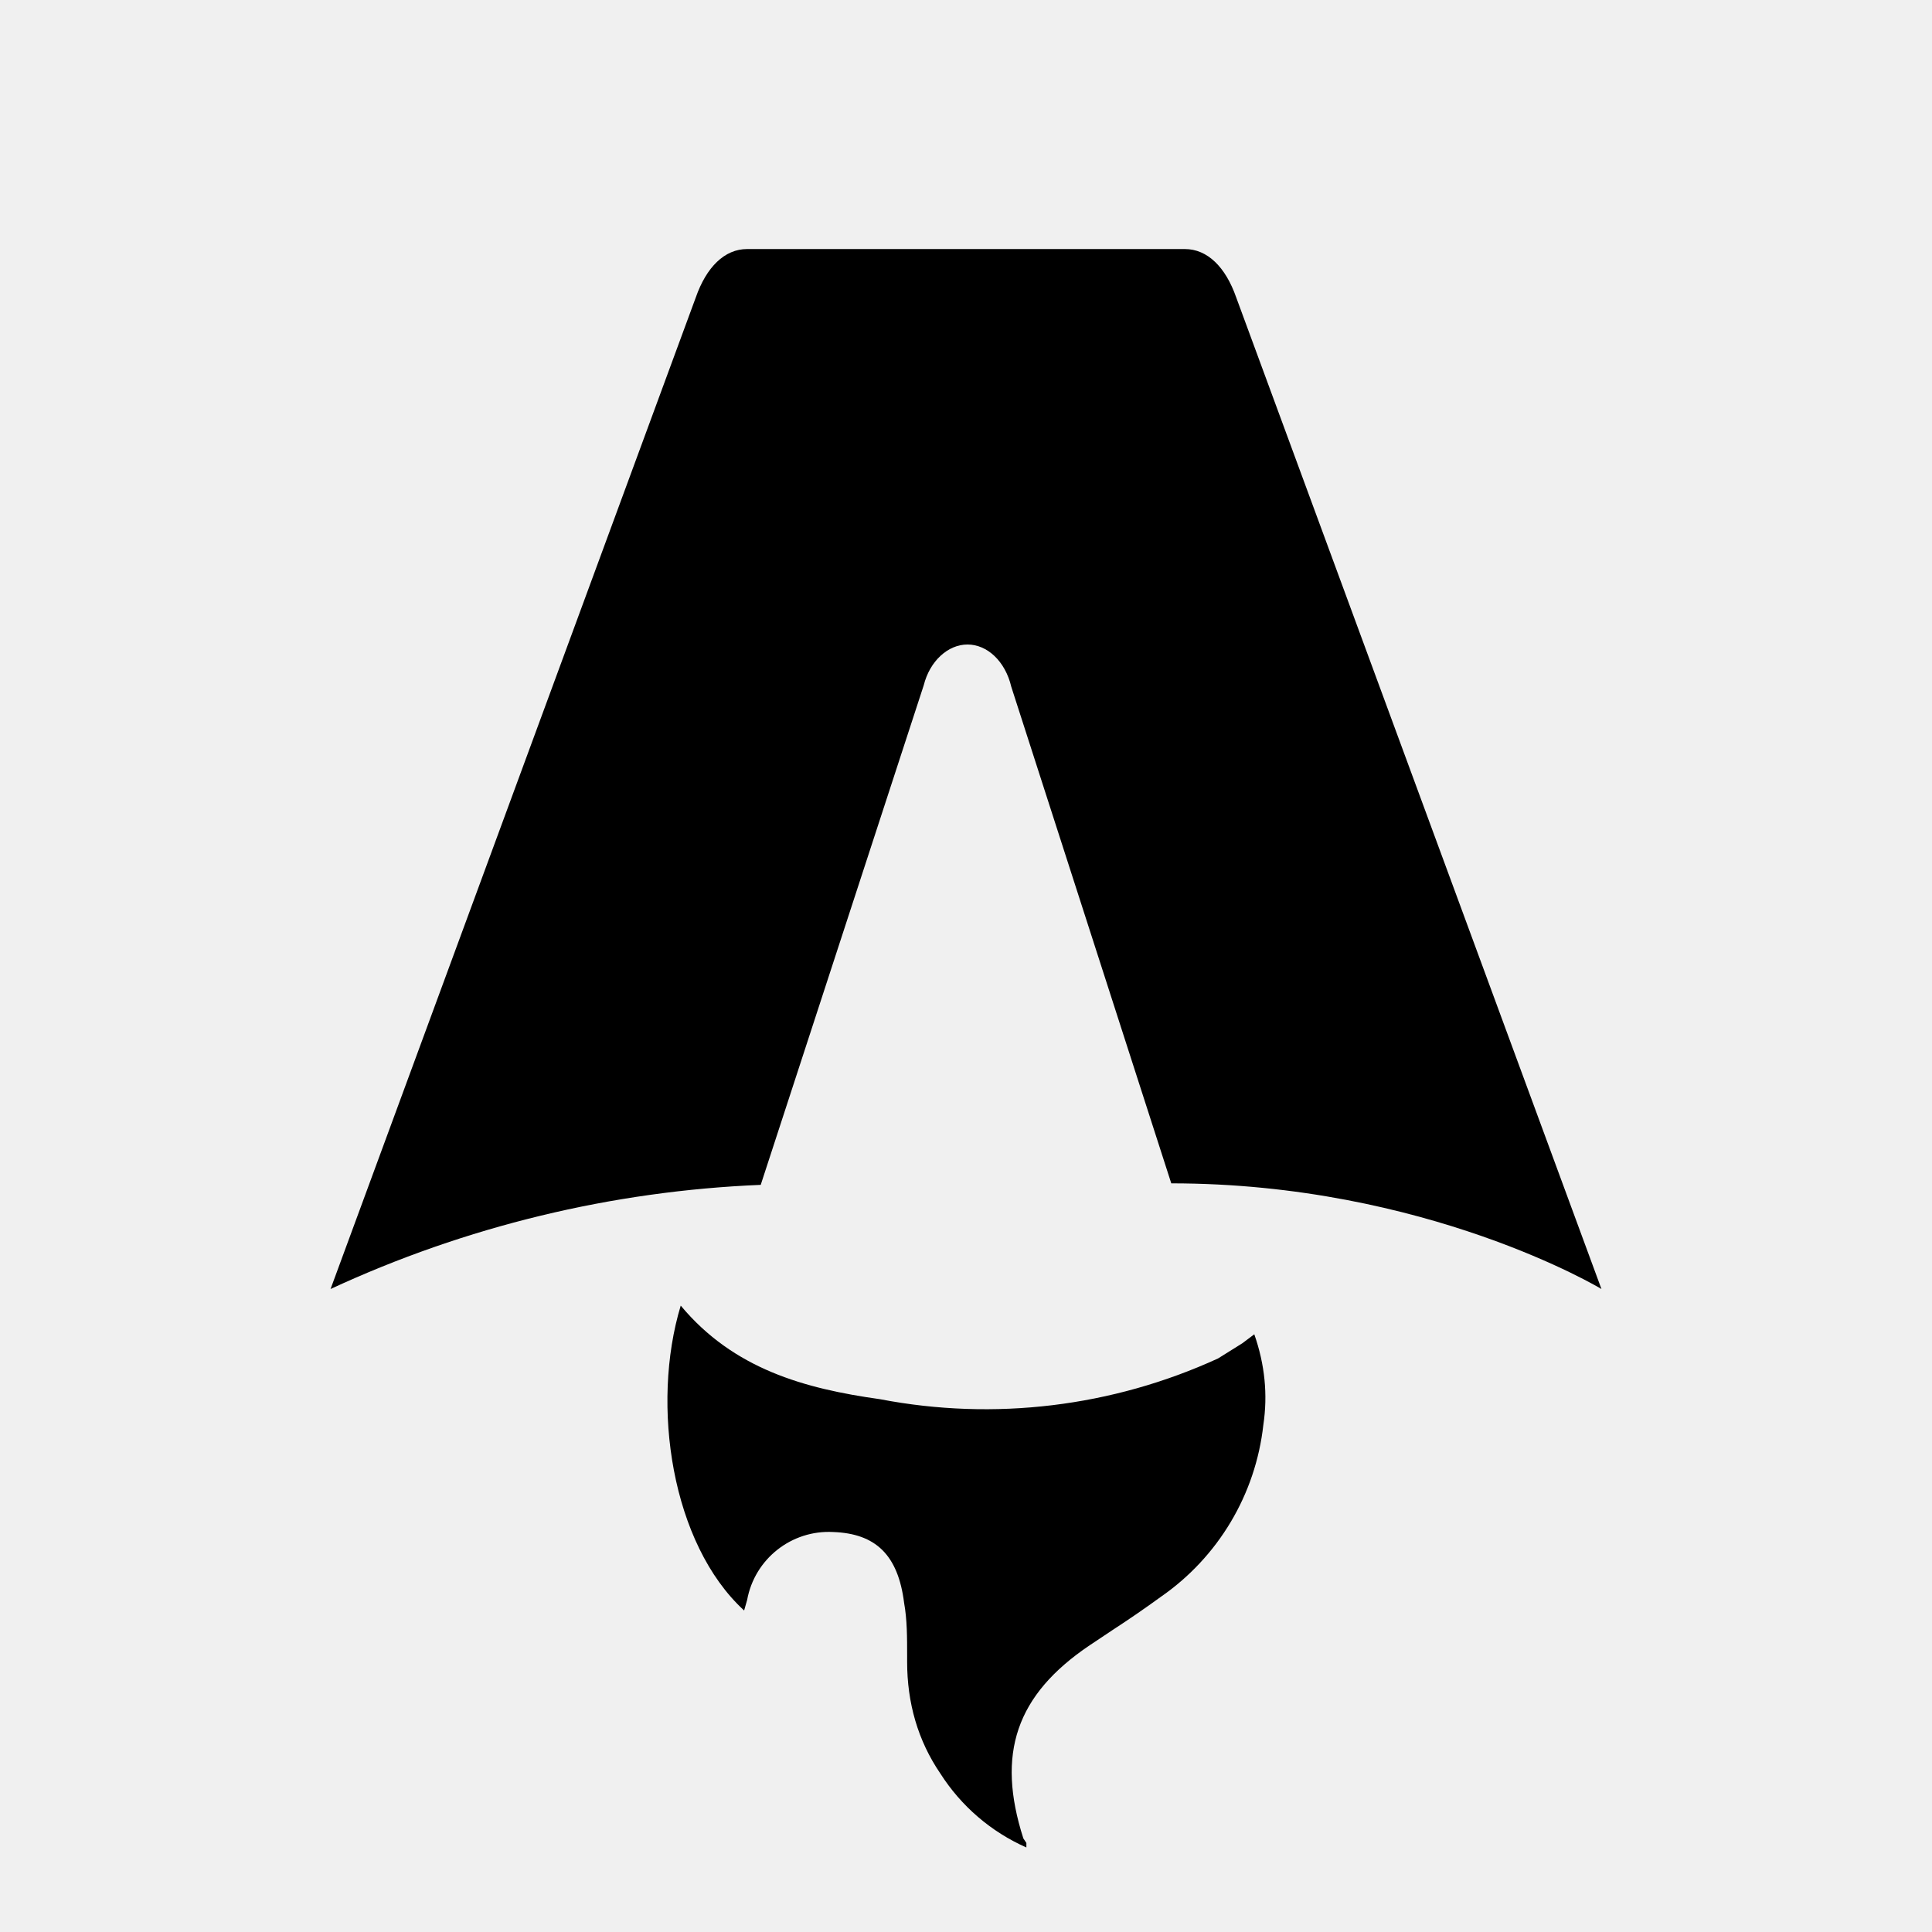
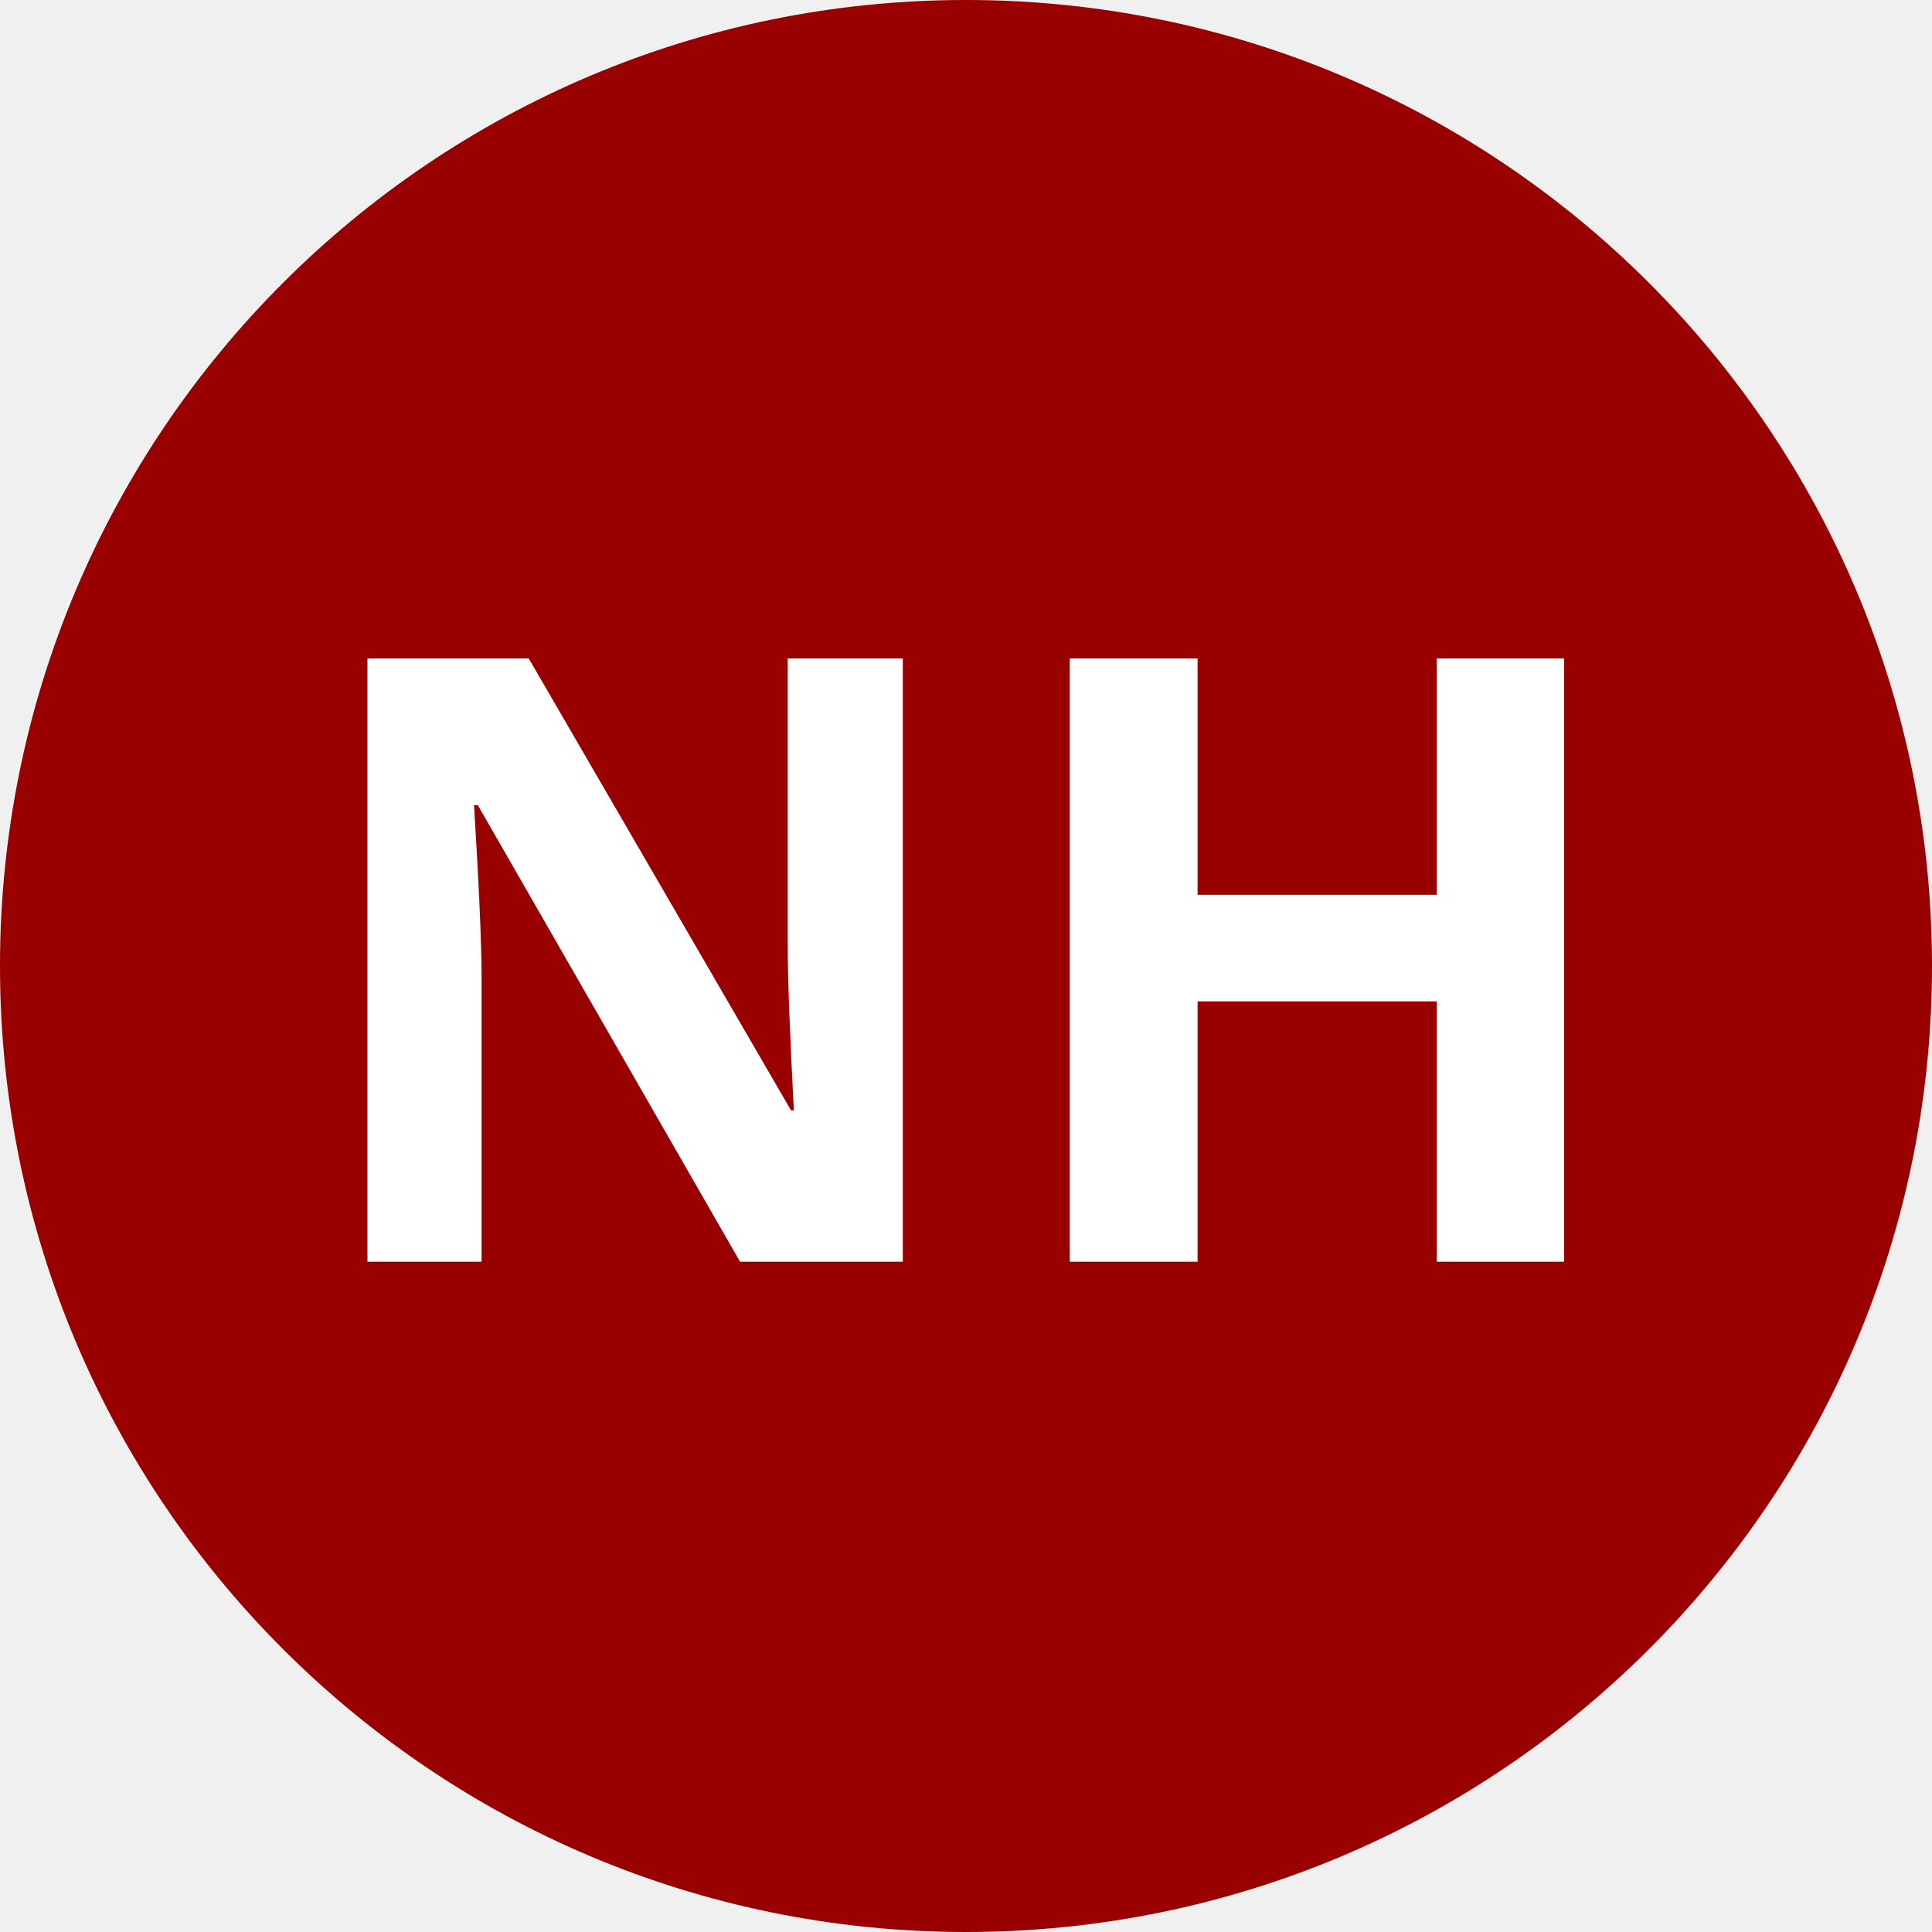
- <svg xmlns="http://www.w3.org/2000/svg" fill="none" viewBox="0 0 128 128">
-   <path d="M50.4 78.5a75.1 75.1 0 0 0-28.5 6.9l24.2-65.7c.7-2 1.9-3.2 3.4-3.2h29c1.5 0 2.7 1.2 3.4 3.2l24.2 65.7s-11.6-7-28.5-7L67 45.5c-.4-1.7-1.6-2.8-2.9-2.8-1.3 0-2.5 1.1-2.9 2.7L50.4 78.5Zm-1.1 28.2Zm-4.2-20.2c-2 6.6-.6 15.8 4.2 20.2a17.5 17.5 0 0 1 .2-.7 5.5 5.5 0 0 1 5.7-4.5c2.8.1 4.3 1.5 4.7 4.7.2 1.1.2 2.3.2 3.5v.4c0 2.7.7 5.2 2.2 7.4a13 13 0 0 0 5.7 4.9v-.3l-.2-.3c-1.8-5.6-.5-9.5 4.4-12.8l1.5-1a73 73 0 0 0 3.2-2.2 16 16 0 0 0 6.8-11.4c.3-2 .1-4-.6-6l-.8.6-1.6 1a37 37 0 0 1-22.4 2.7c-5-.7-9.7-2-13.2-6.2Z" />
+ <svg xmlns="http://www.w3.org/2000/svg" viewBox="0 0 64 64">
  <style>
-         path { fill: #000; }
-         @media (prefers-color-scheme: dark) {
-             path { fill: #FFF; }
-         }
-     </style>
+     .bg { fill: #990000; }
+     .initials { fill: #ffffff; }
+     @media (prefers-color-scheme: dark) {
+       .bg { fill: #ffb3b3; }
+       .initials { fill: #990000; }
+     }
+   </style>
+   <circle class="bg" cx="32" cy="32" r="32" />
+   <text class="initials" x="32" y="32" dy="0.35em" text-anchor="middle" font-family="'Open Sans', system-ui, -apple-system, sans-serif" font-size="28" font-weight="700" letter-spacing="0.5">NH</text>
</svg>
